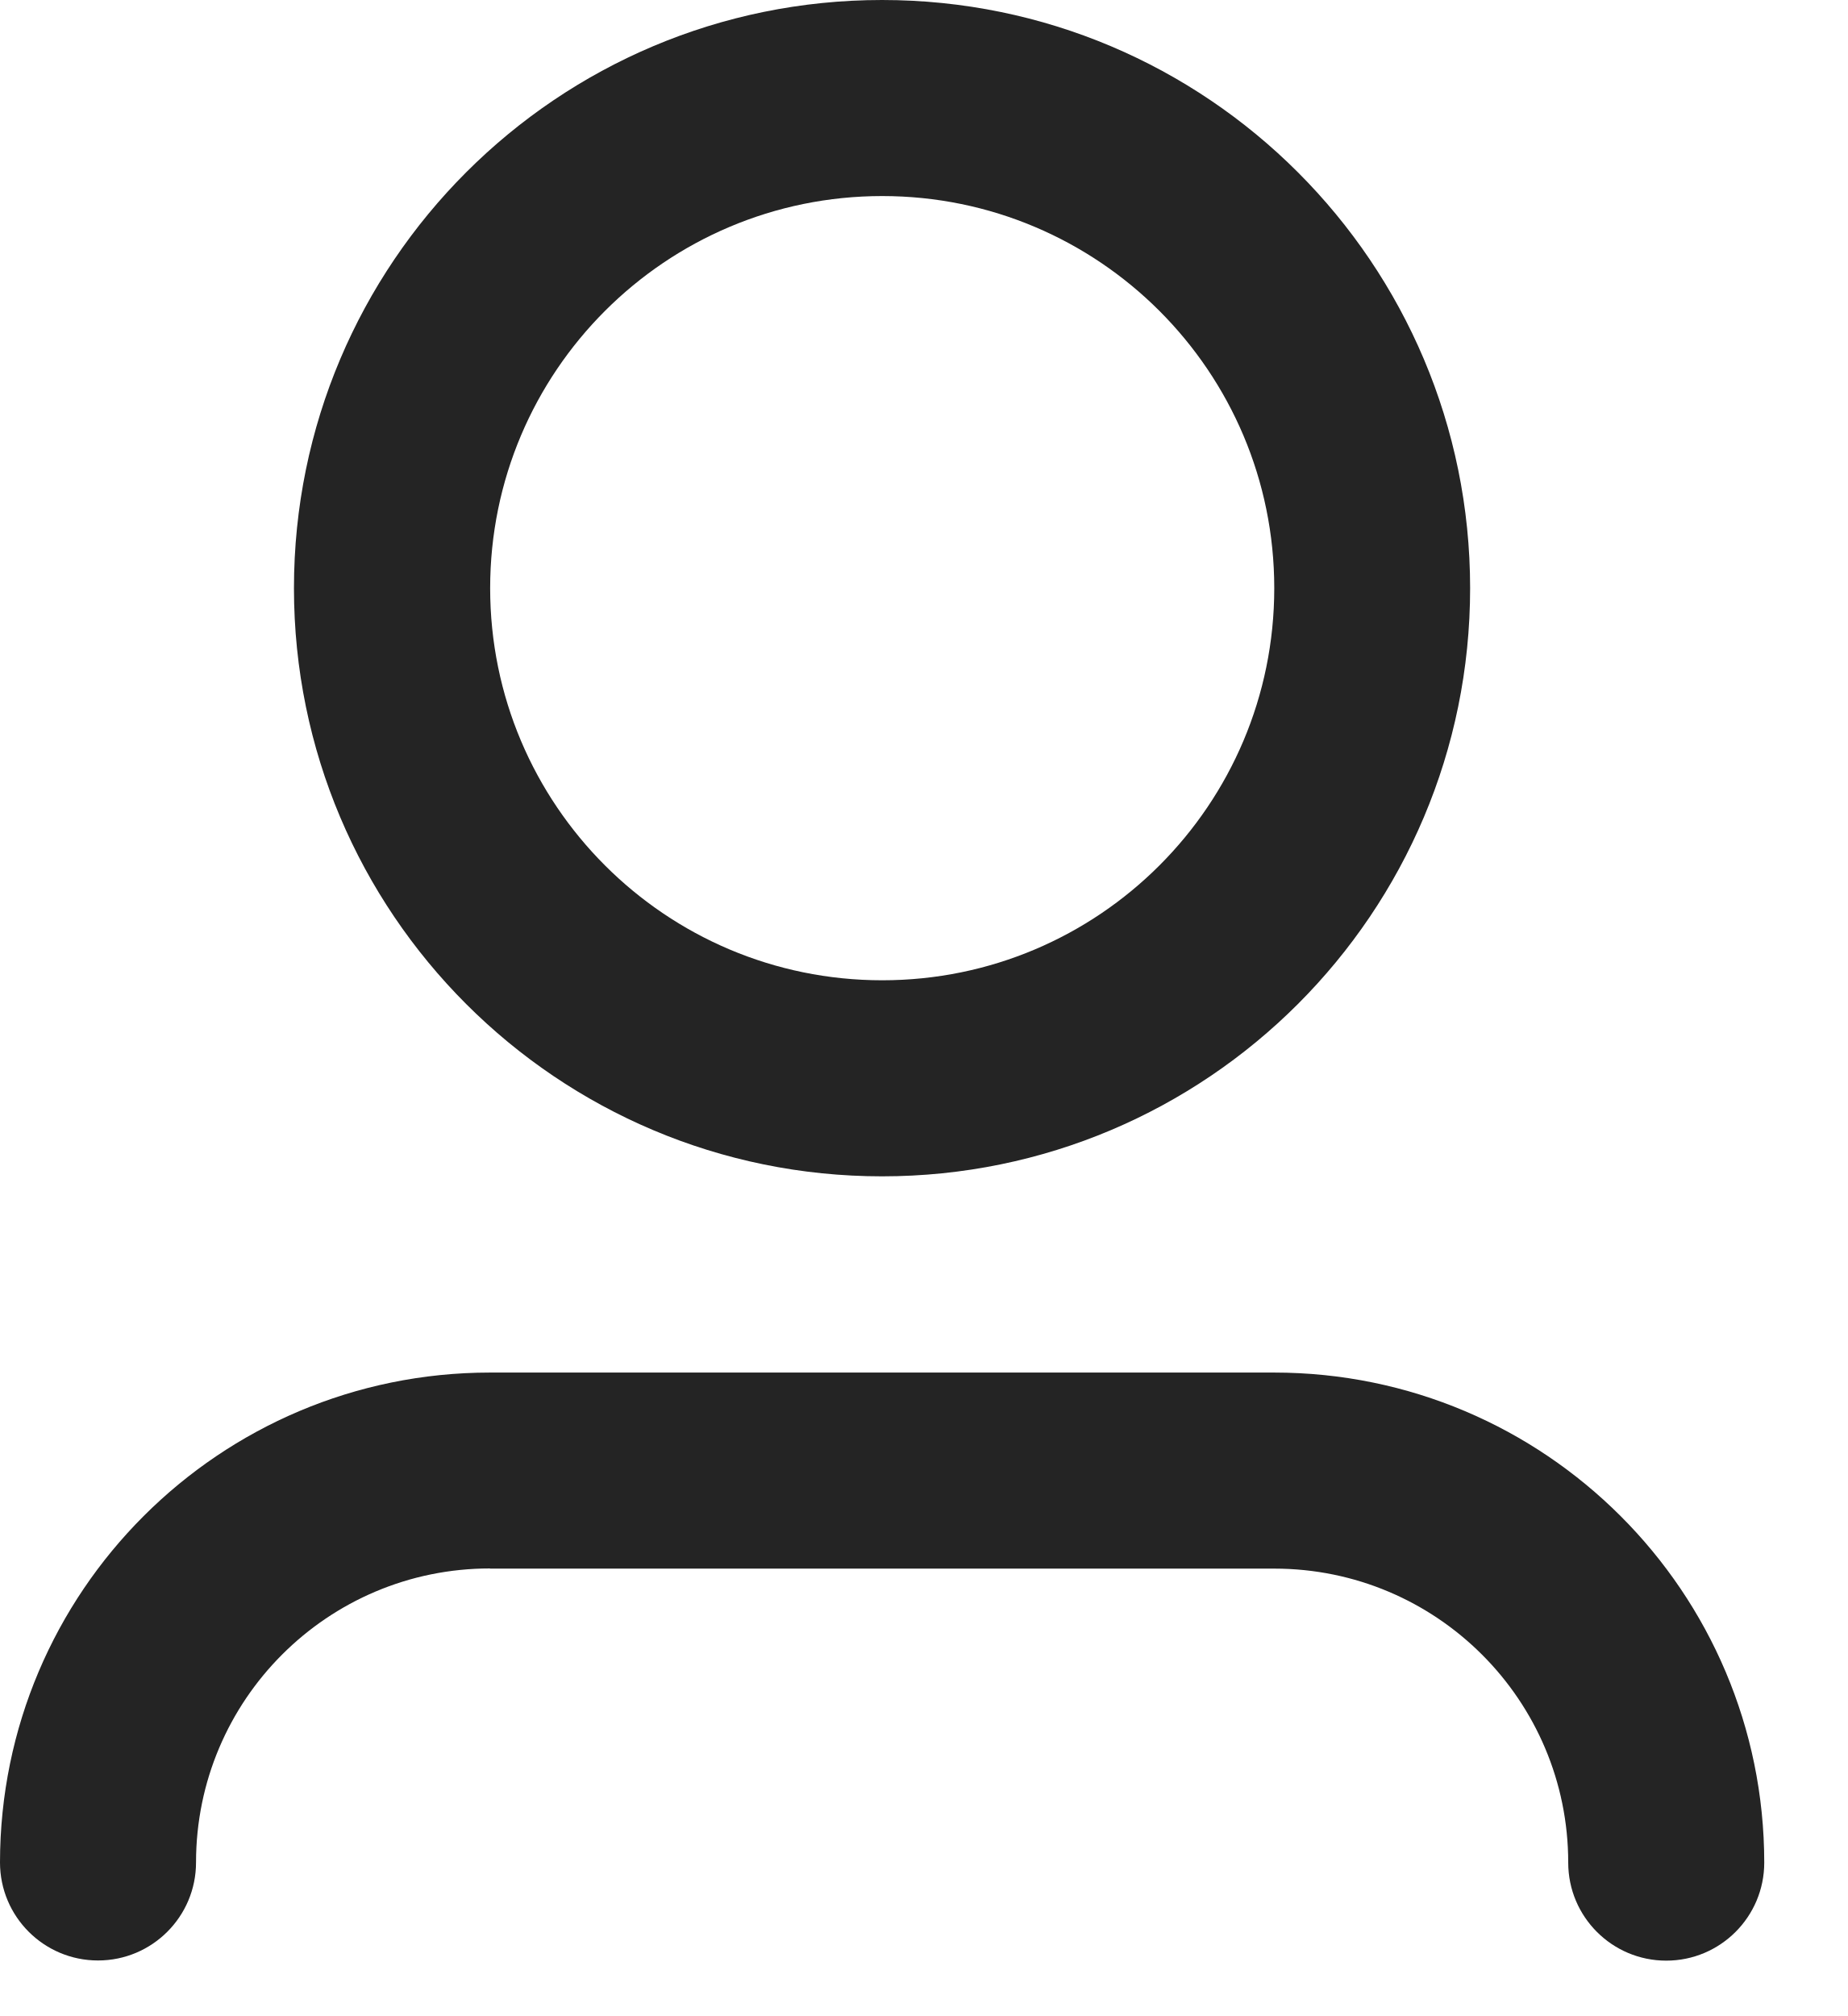
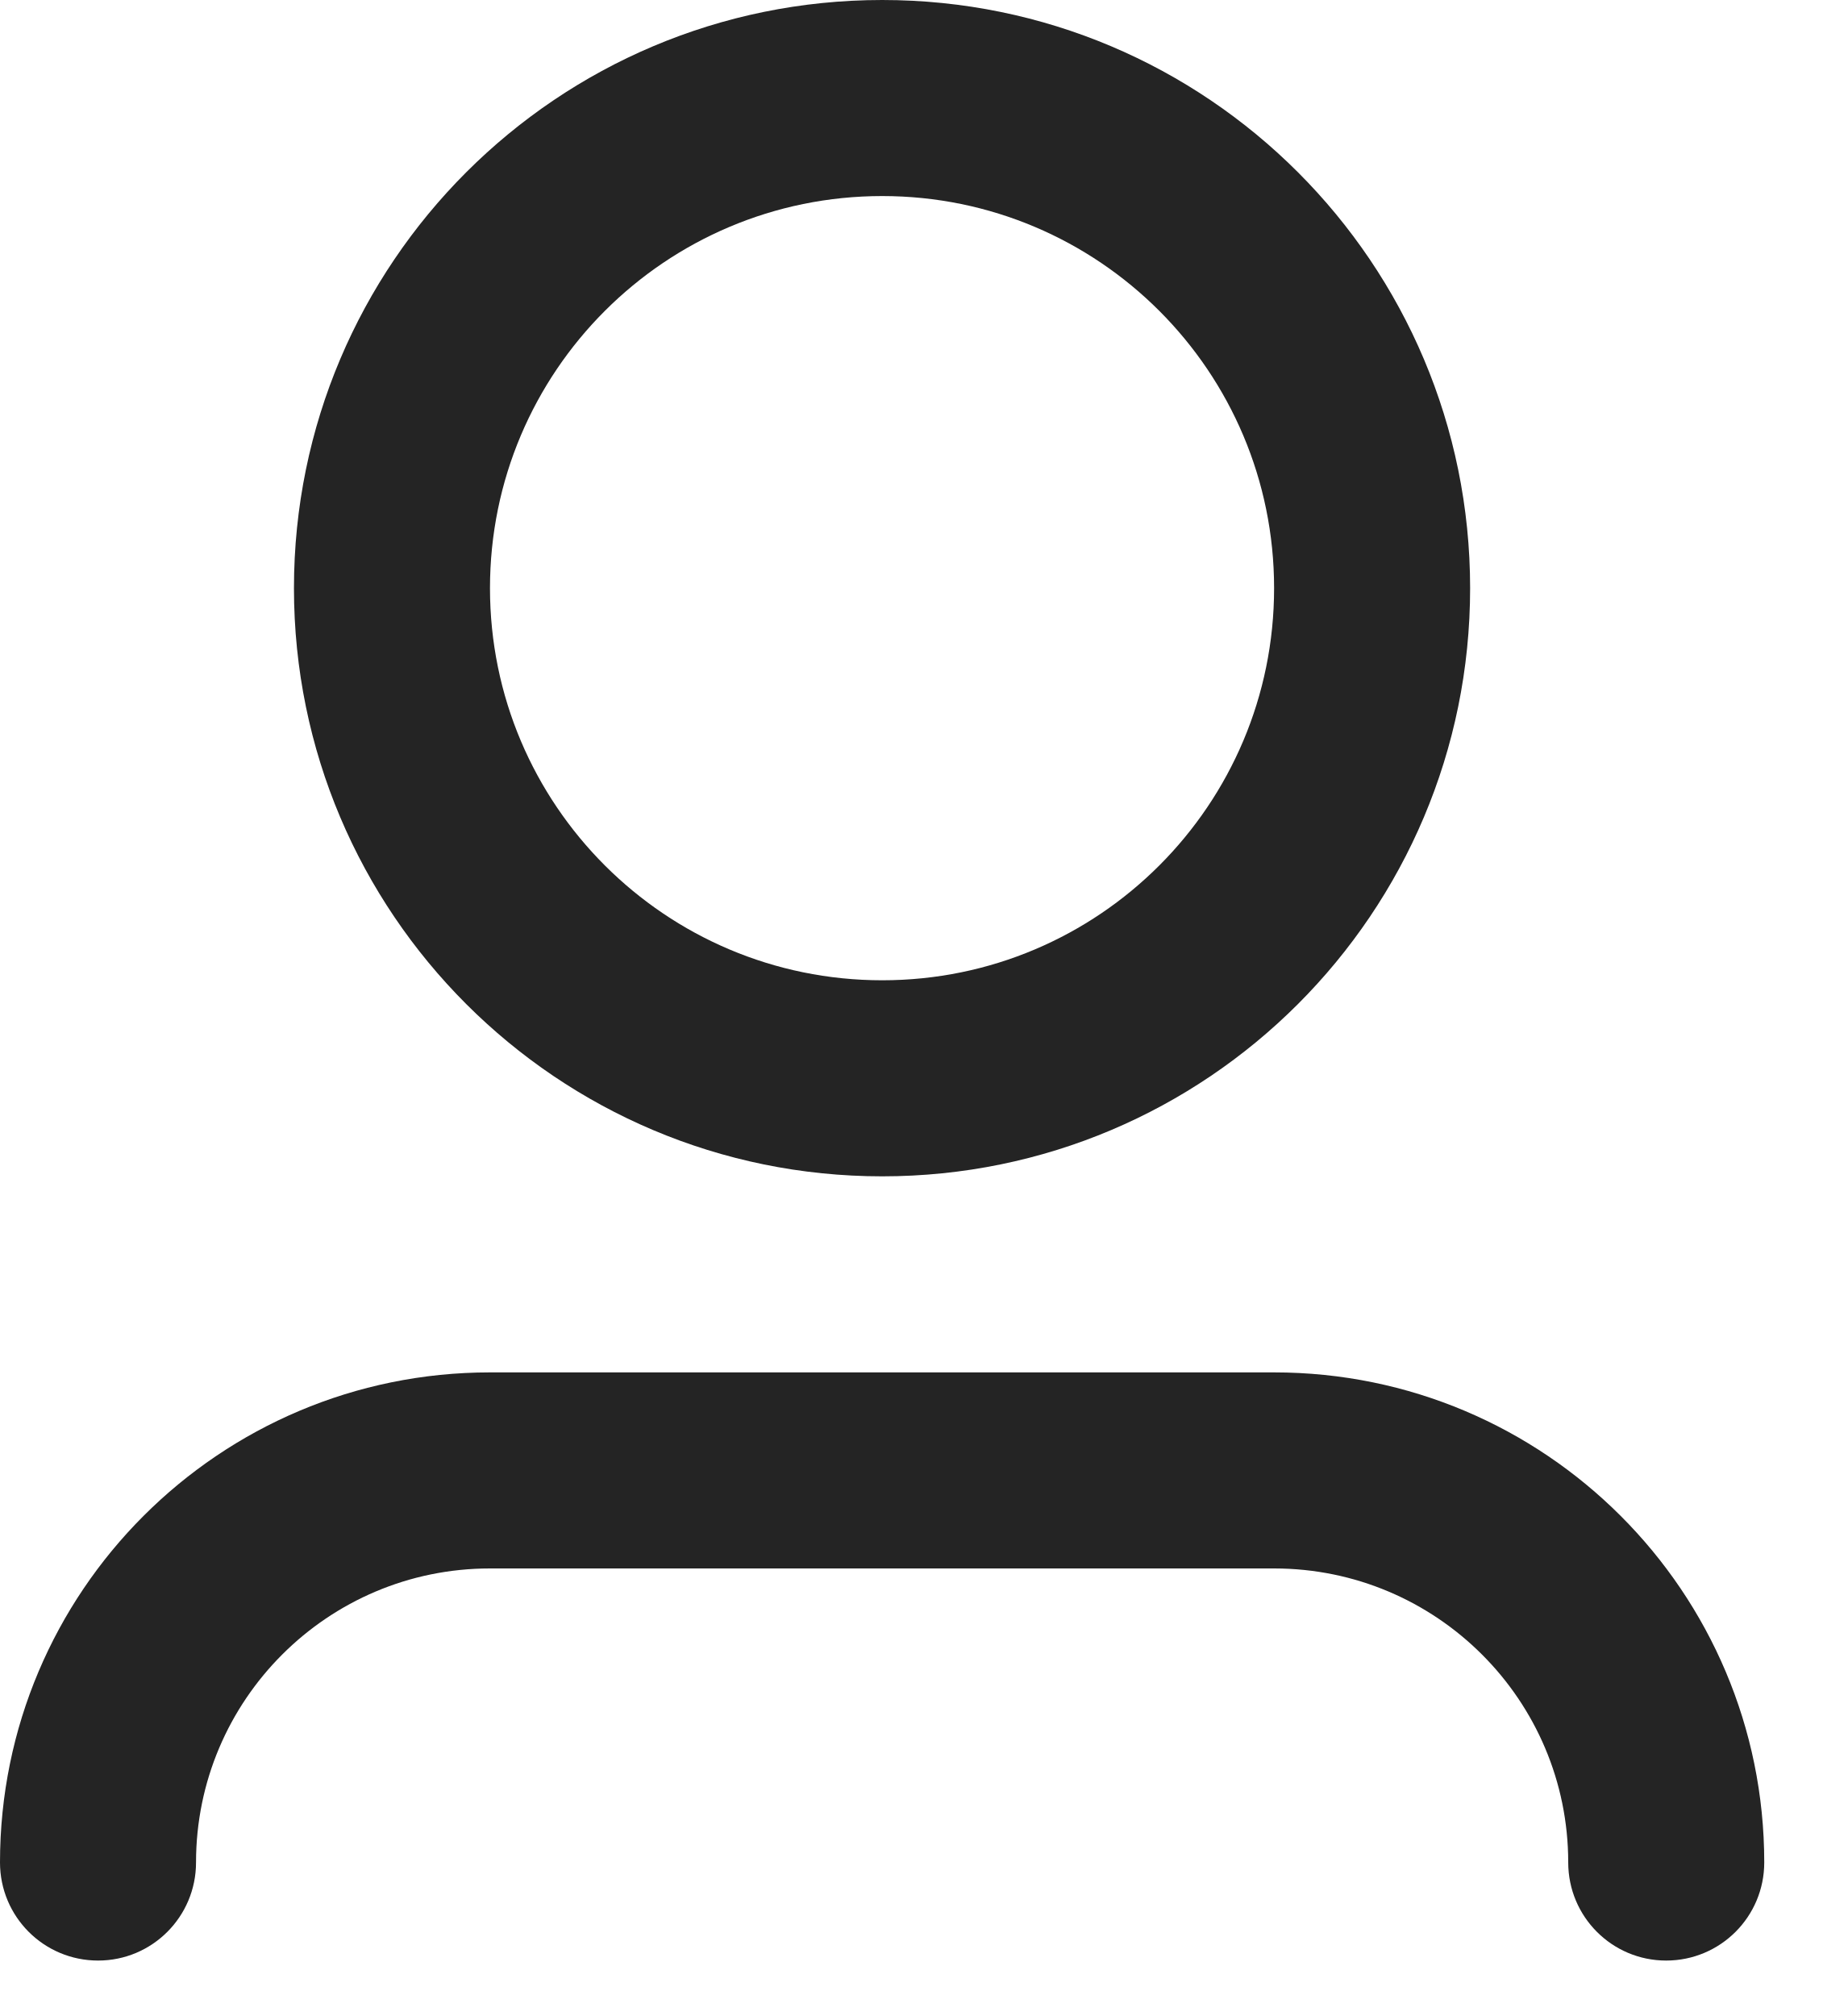
- <svg xmlns="http://www.w3.org/2000/svg" width="11" height="12" fill="none">
-   <path d="M5.252 1.167a2.334 2.334 0 100 4.668 2.334 2.334 0 000-4.668zM1.75 3.501a3.501 3.501 0 117.002 0 3.501 3.501 0 01-7.002 0zm1.167 5.835a1.75 1.75 0 00-1.75 1.75.583.583 0 11-1.167 0A2.918 2.918 0 012.917 8.17h4.668a2.918 2.918 0 012.918 2.917.583.583 0 11-1.167 0 1.75 1.75 0 00-1.75-1.75H2.917z" fill="#242424" />
+ <svg xmlns="http://www.w3.org/2000/svg" width="11" height="12" viewBox="0 0 11 12" fill="none">
+   <path d="M5.252 1.167C3.962 1.167 2.917 2.212 2.917 3.501C2.917 4.79 3.962 5.835 5.252 5.835C6.541 5.835 7.585 4.79 7.585 3.501C7.585 2.212 6.541 1.167 5.252 1.167ZM1.75 3.501C1.75 1.567 3.318 0 5.252 0C7.185 0 8.752 1.567 8.752 3.501C8.752 5.435 7.185 7.002 5.252 7.002C3.318 7.002 1.75 5.435 1.75 3.501ZM2.917 9.336C1.951 9.336 1.167 10.12 1.167 11.086C1.167 11.409 0.906 11.67 0.584 11.67C0.261 11.67 0 11.409 0 11.086C0 9.475 1.306 8.169 2.917 8.169H7.585C9.197 8.169 10.503 9.475 10.503 11.086C10.503 11.409 10.242 11.67 9.919 11.67C9.597 11.67 9.336 11.409 9.336 11.086C9.336 10.12 8.552 9.336 7.585 9.336H2.917Z" fill="#242424" />
</svg>
